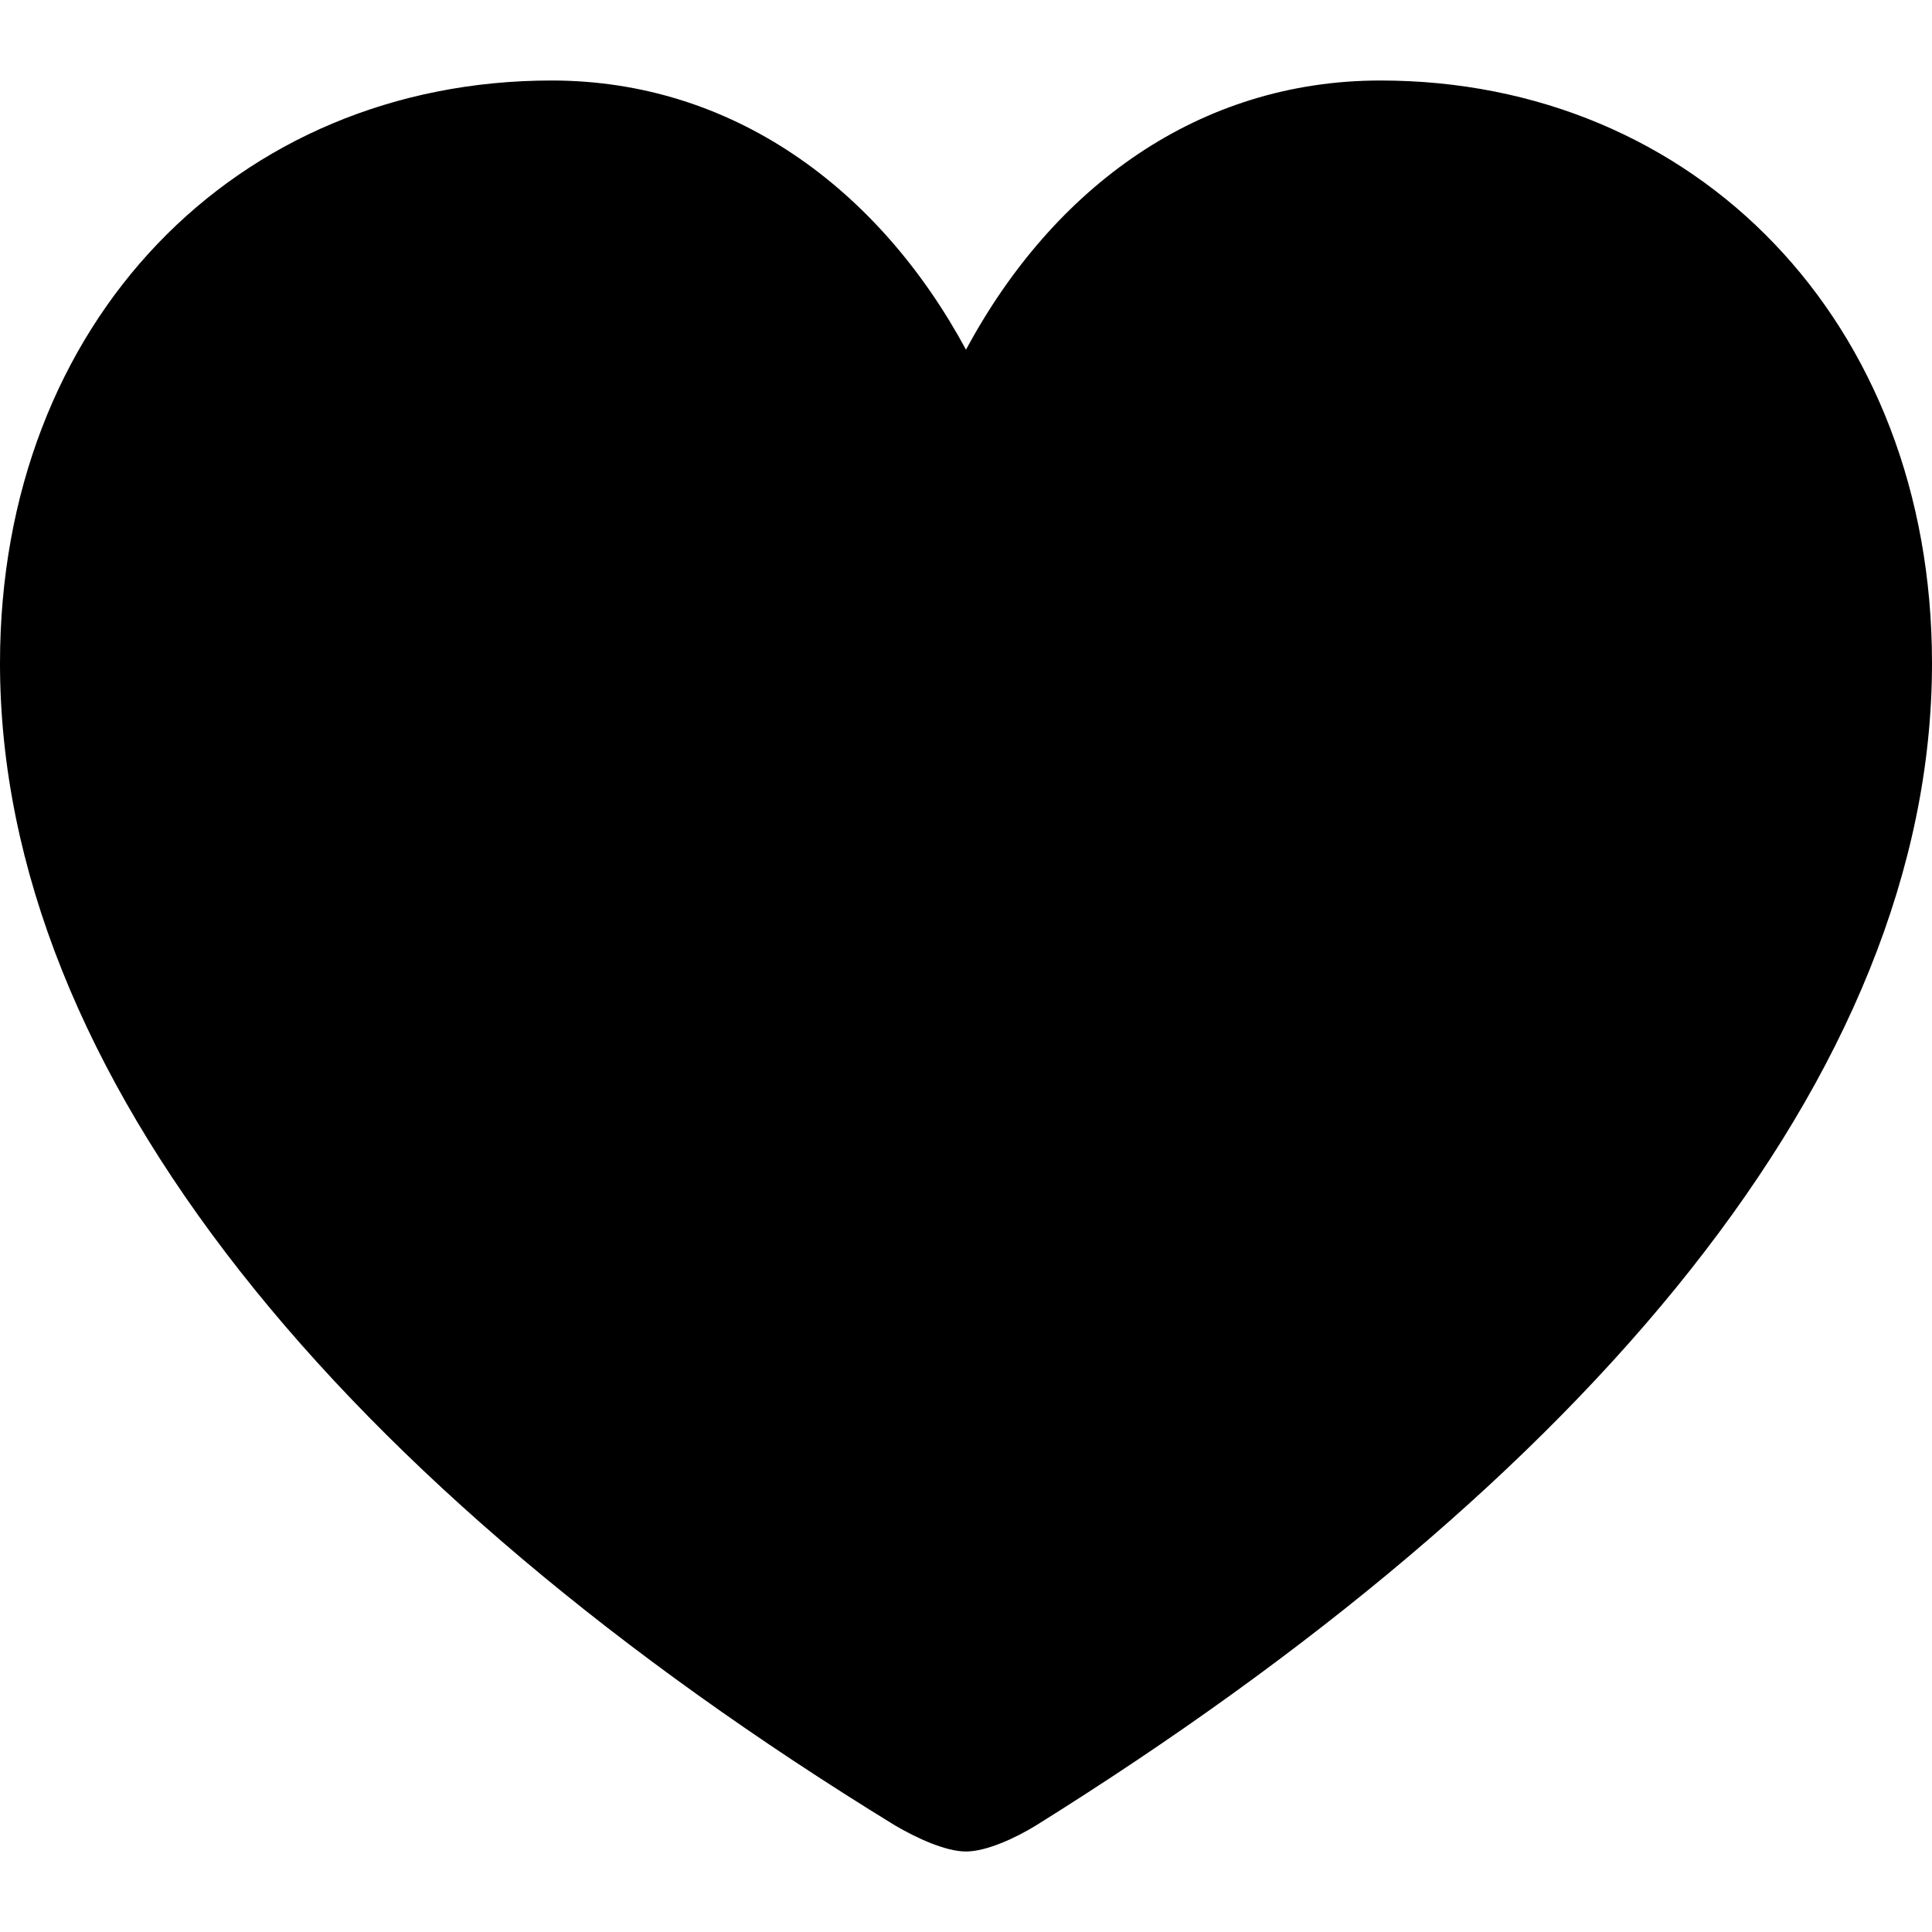
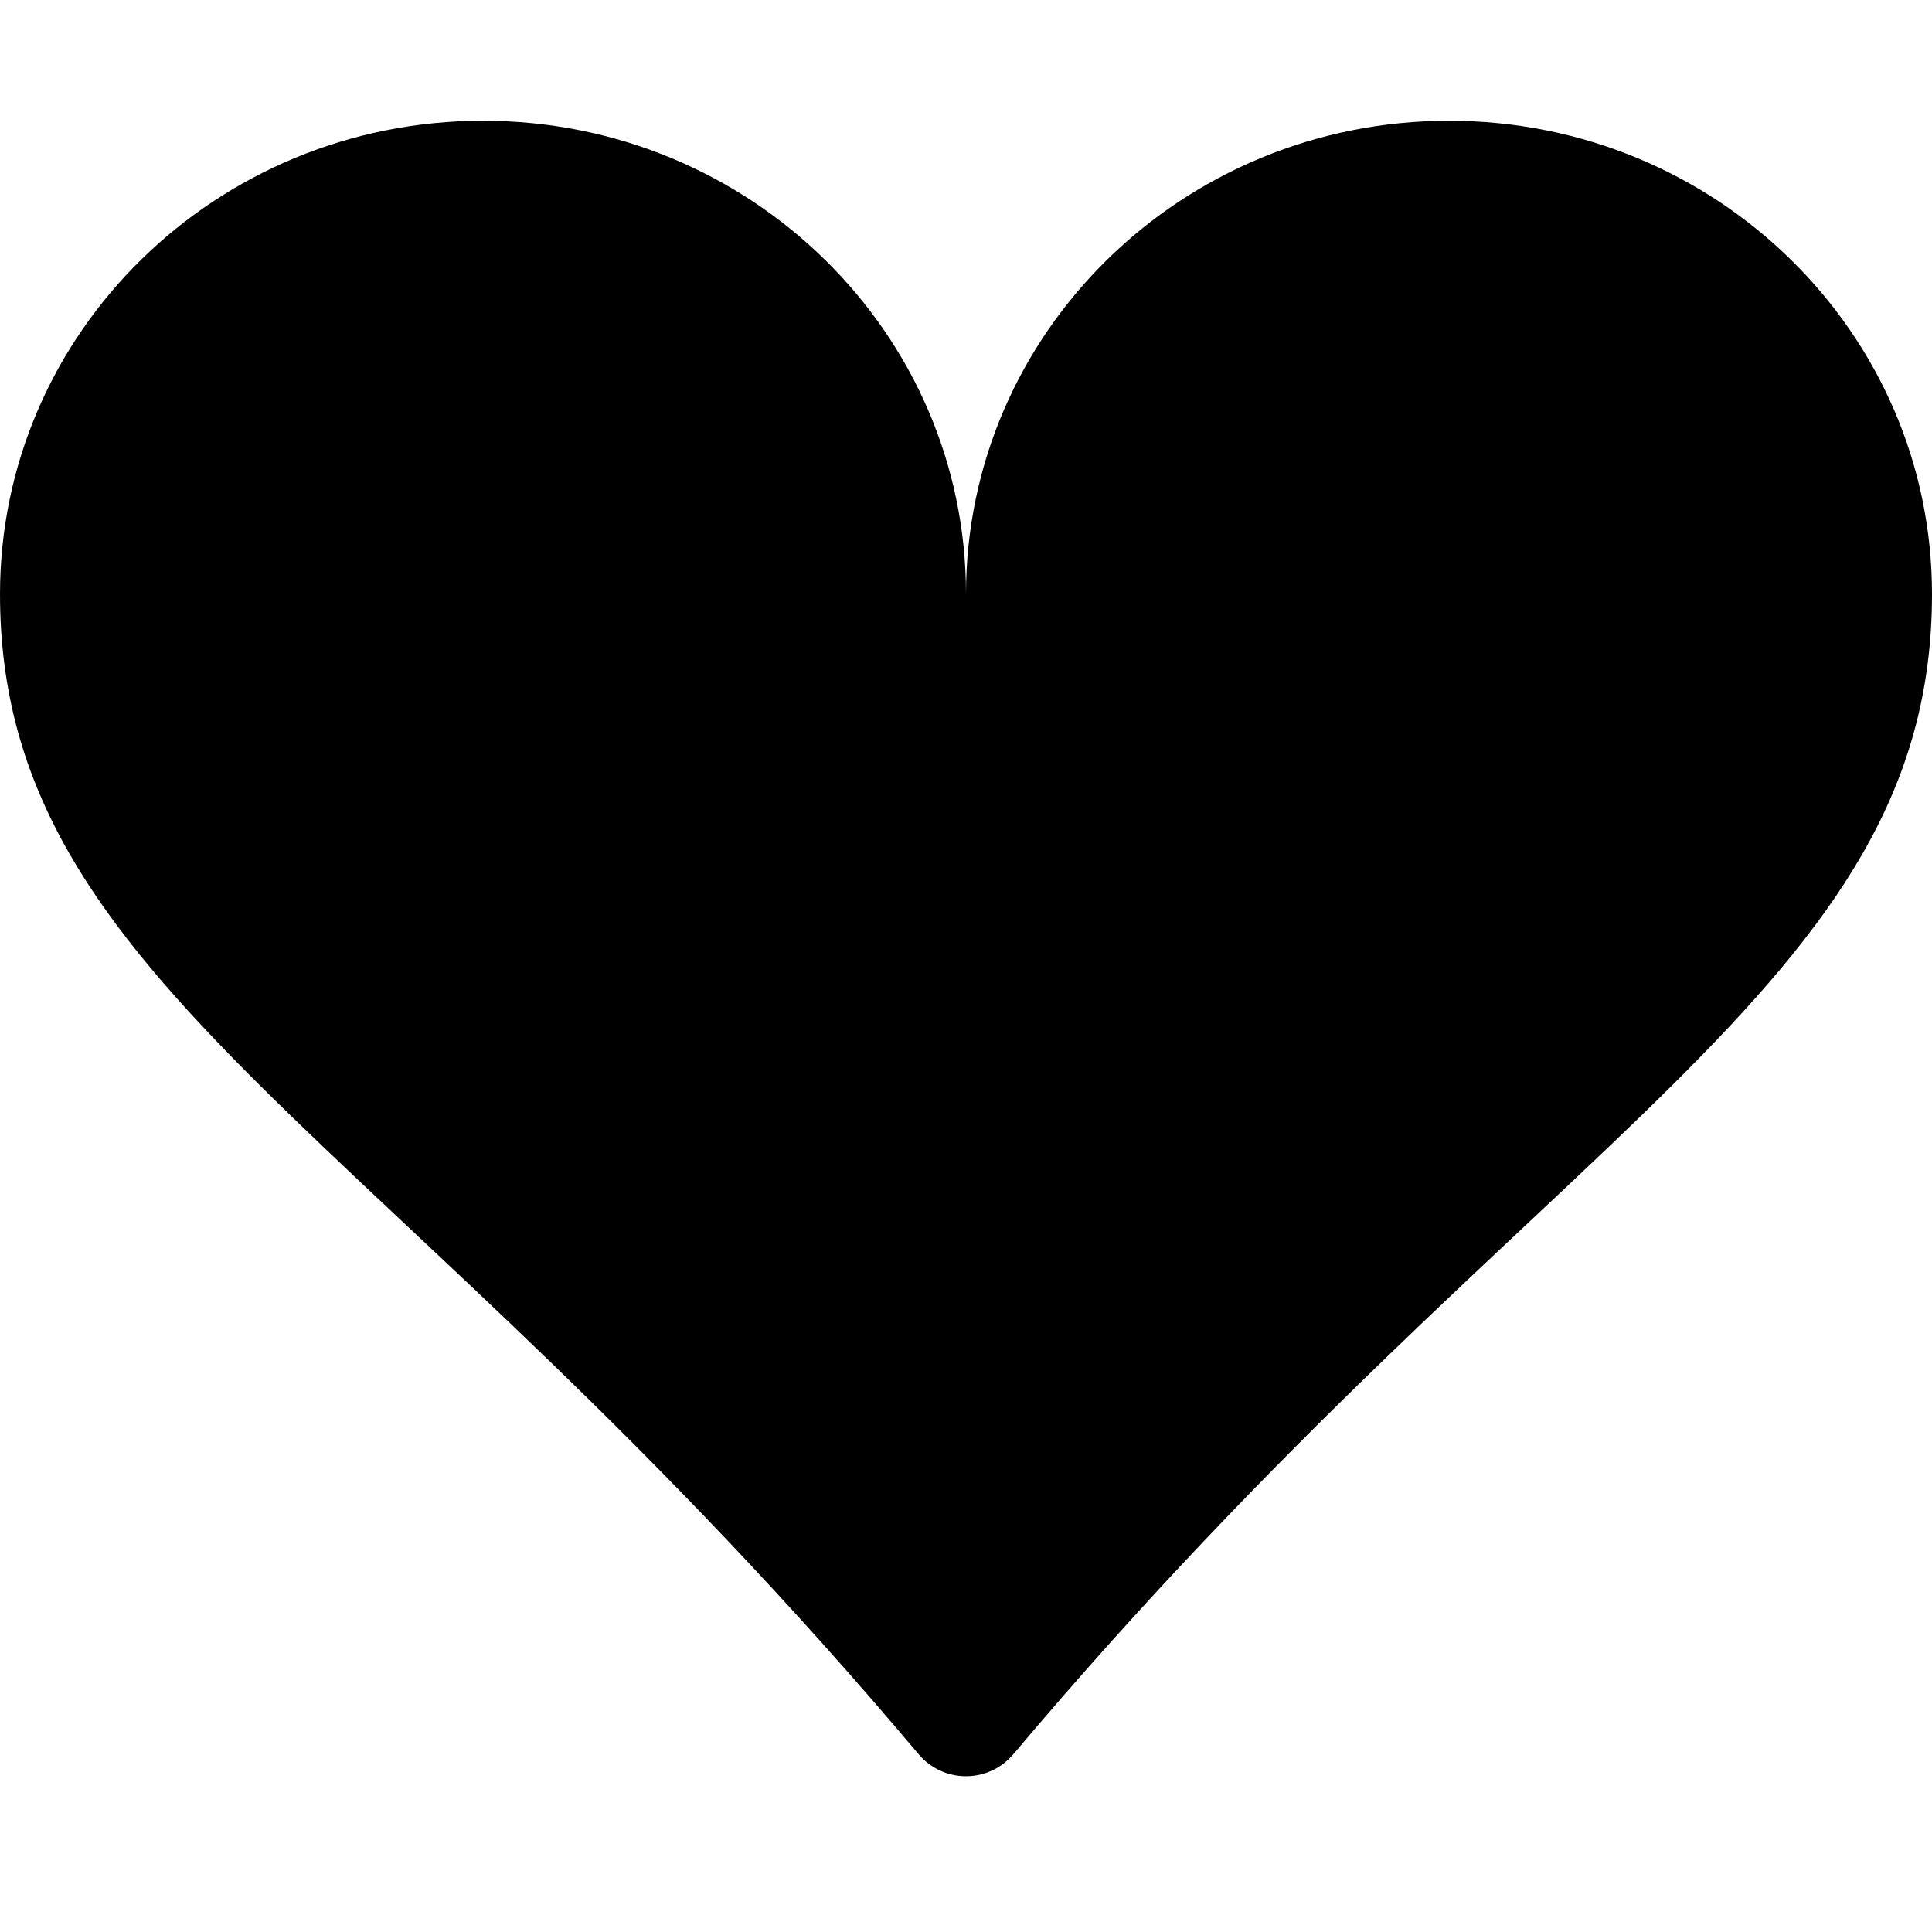
- <svg xmlns="http://www.w3.org/2000/svg" viewBox="0 0 24 24">
-   <path d="M12 23c.254 0 .616-.168.87-.324C19.722 18.4 24 13.342 24 8.238 24 3.996 21.063 1 17.148 1 14.9 1 13.088 2.319 12 4.344 10.912 2.33 9.088 1 6.852 1 2.937 1 0 3.996 0 8.238c0 5.104 4.242 10.22 11.118 14.438.266.156.628.324.882.324" />
+ <svg xmlns="http://www.w3.org/2000/svg" viewBox="0 0 16 16">
+   <path d="M4 1c2.21 0 4 1.755 4 3.92C8 2.755 9.79 1 12 1s4 1.755 4 3.92c0 3.263-3.234 4.414-7.608 9.608a.513.513 0 0 1-.784 0C3.234 9.334 0 8.183 0 4.92 0 2.755 1.79 1 4 1" />
</svg>
